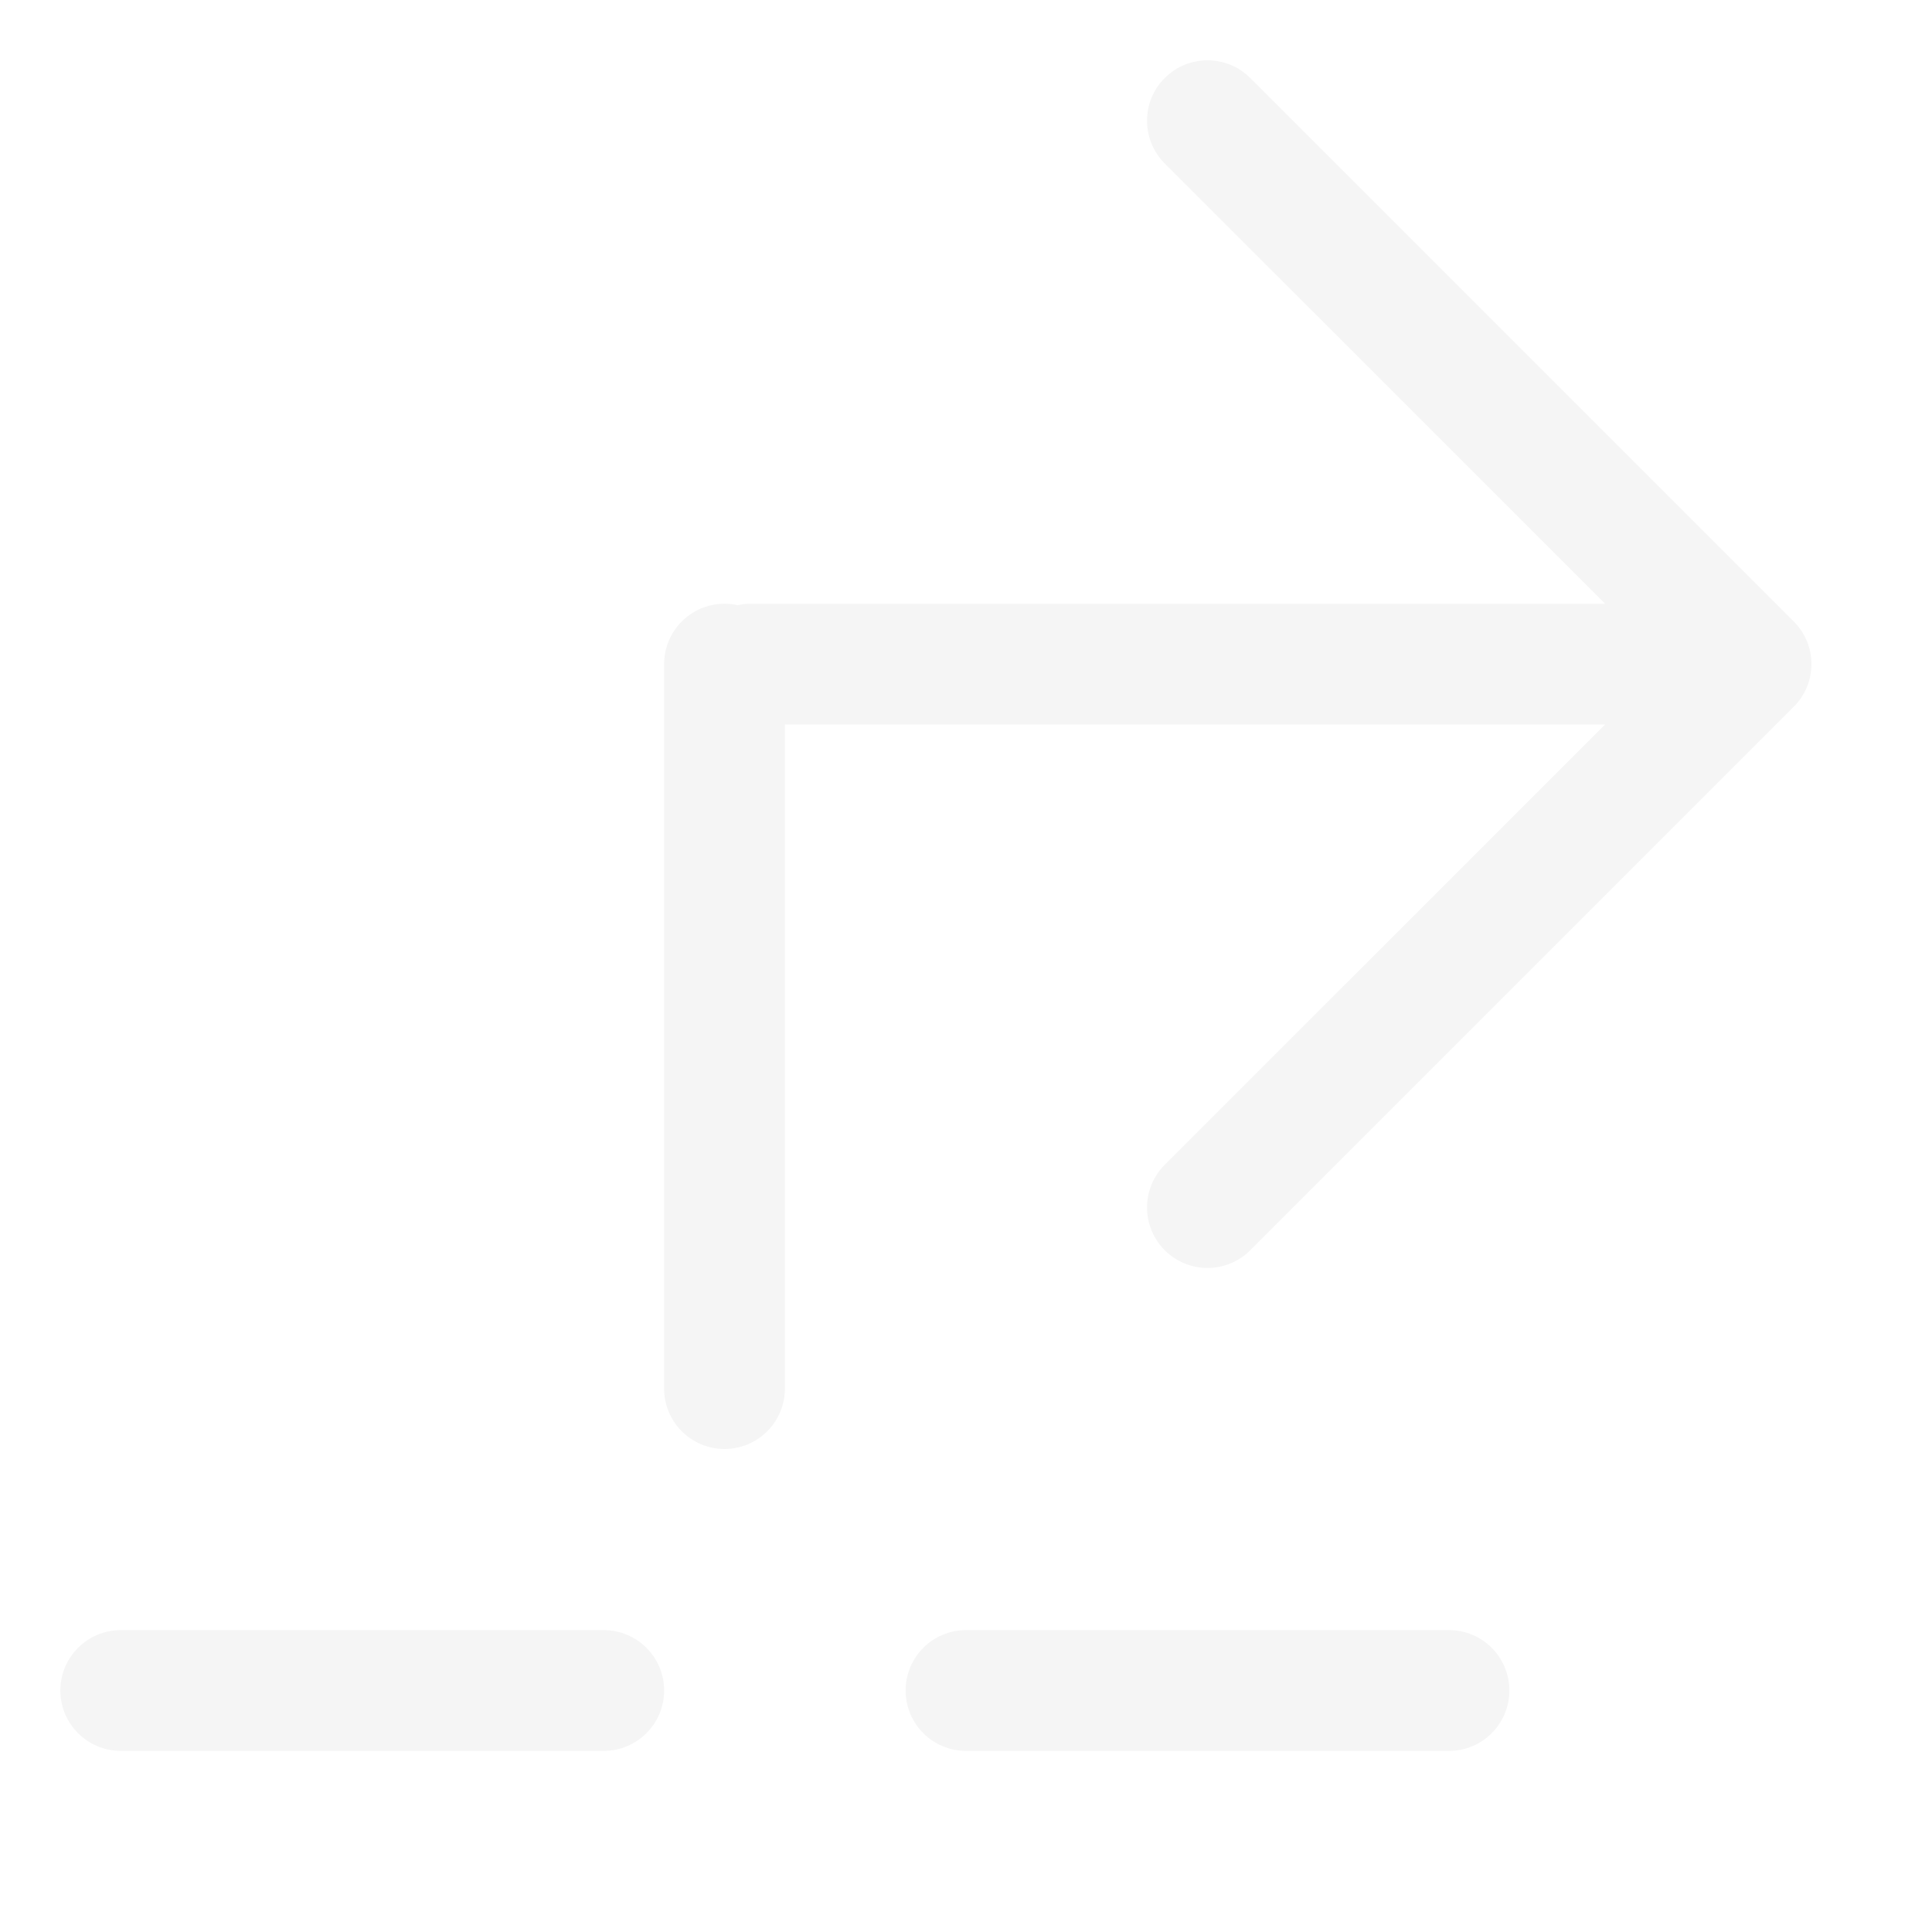
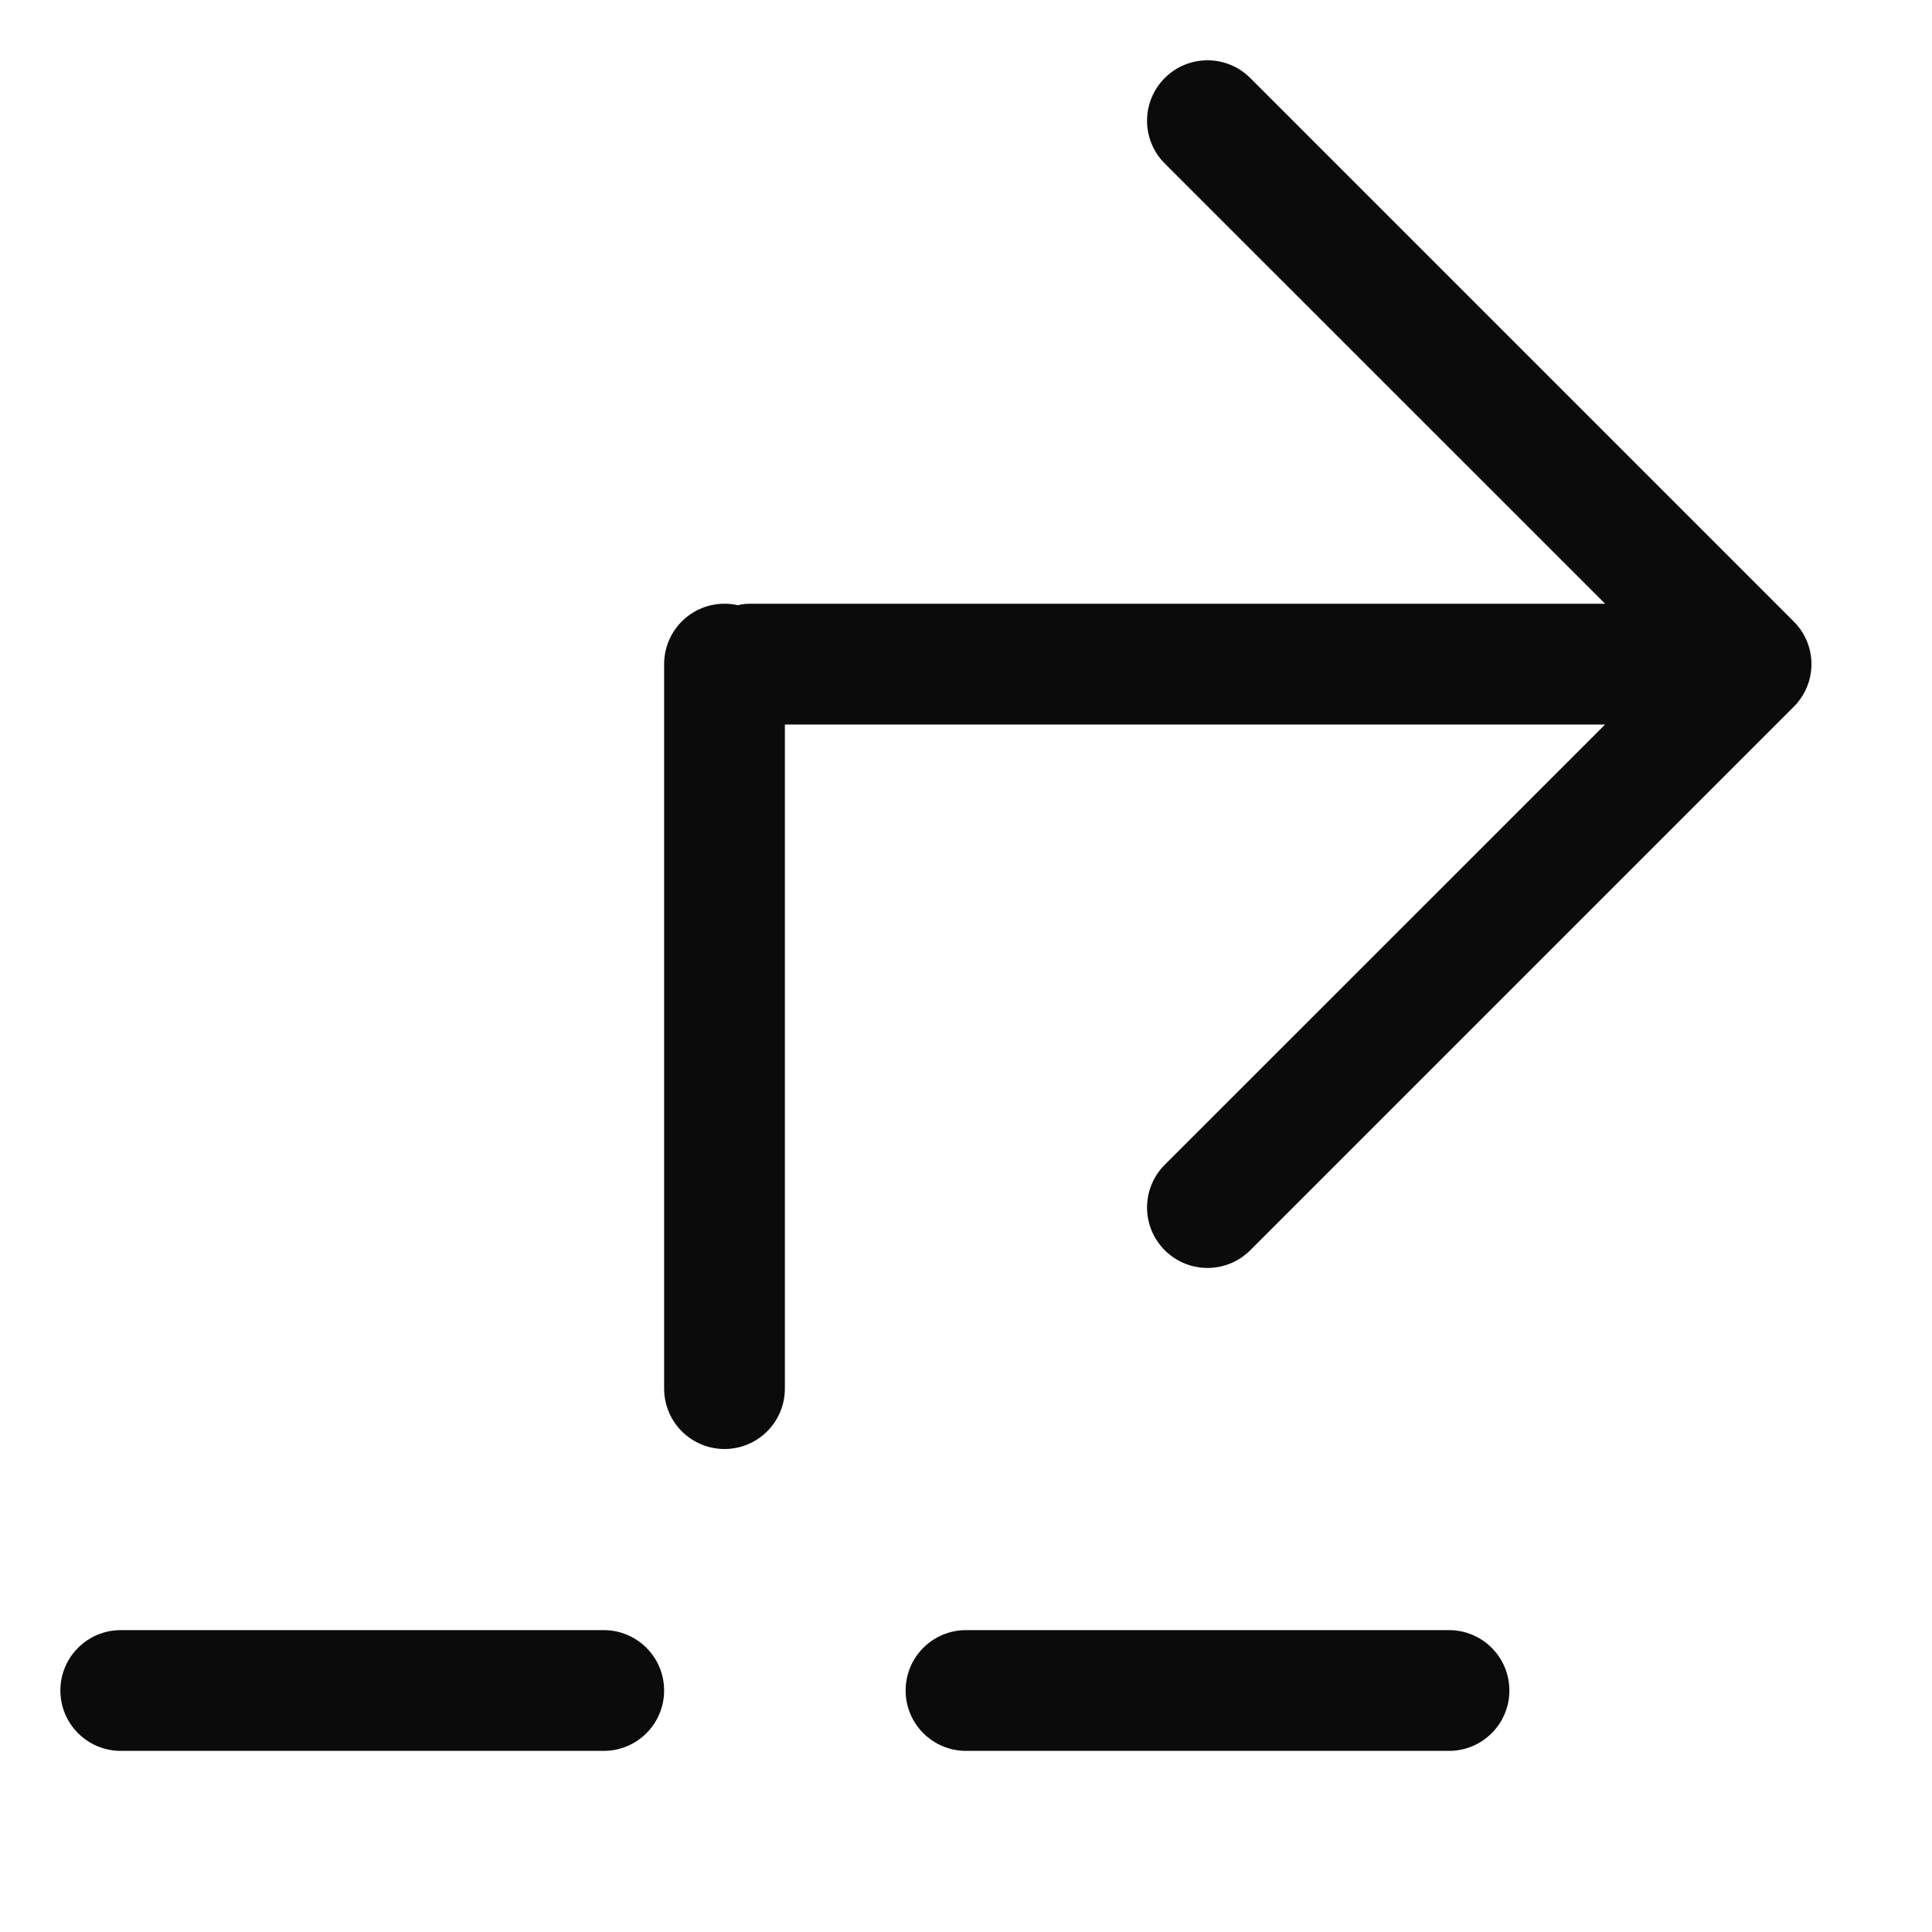
- <svg xmlns="http://www.w3.org/2000/svg" width="16" height="16" viewBox="0 0 16 16" fill="whitesmoke">
+ <svg xmlns="http://www.w3.org/2000/svg" width="16" height="16" viewBox="0 0 16 16" fill="#0b0b0b">
  <path d="M5 13.5H1a.5.5 0 1 0 0 1h4a.5.5 0 1 0 0-1zM12 13.5H8a.5.5 0 1 0 0 1h4a.5.5 0 1 0 0-1zM6.11 5.012A.427.427 0 0 1 6.21 5h7.083L9.646 1.354a.5.5 0 1 1 .708-.708l4.5 4.5a.498.498 0 0 1 0 .708l-4.5 4.5a.5.5 0 0 1-.708-.708L13.293 6H6.5v5.5a.5.5 0 1 1-1 0v-6a.5.5 0 0 1 .61-.488z" />
</svg>
